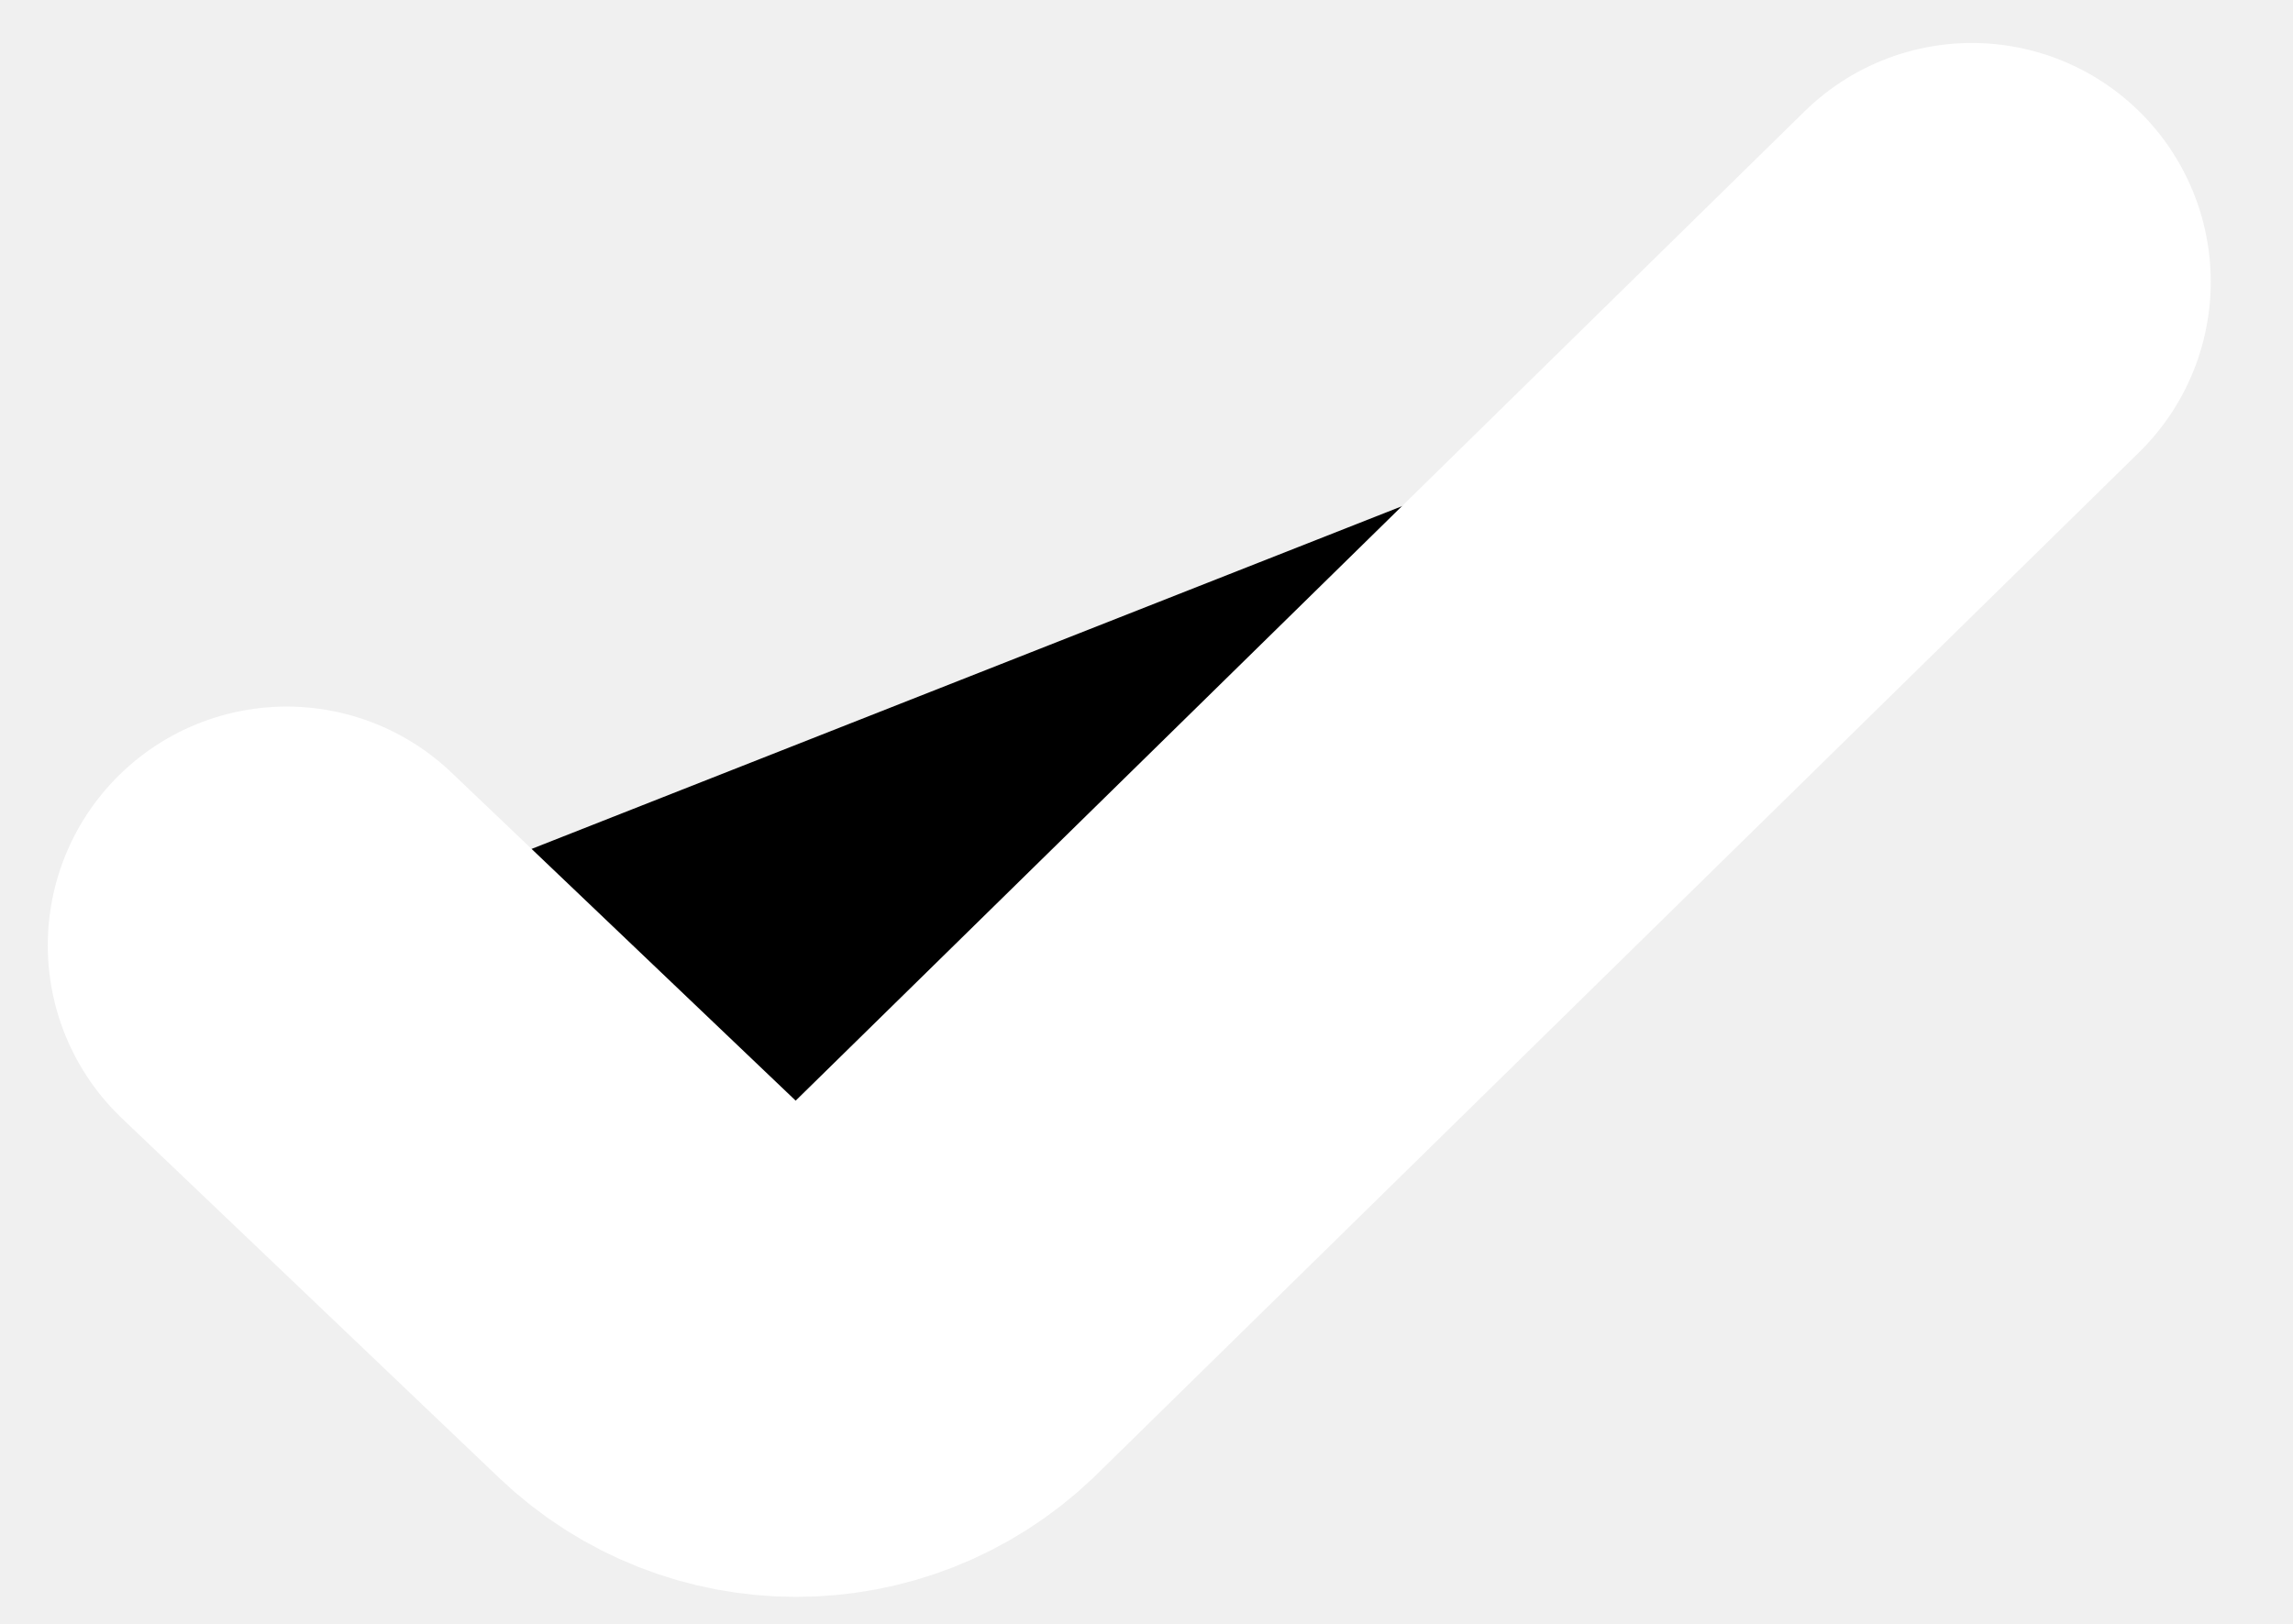
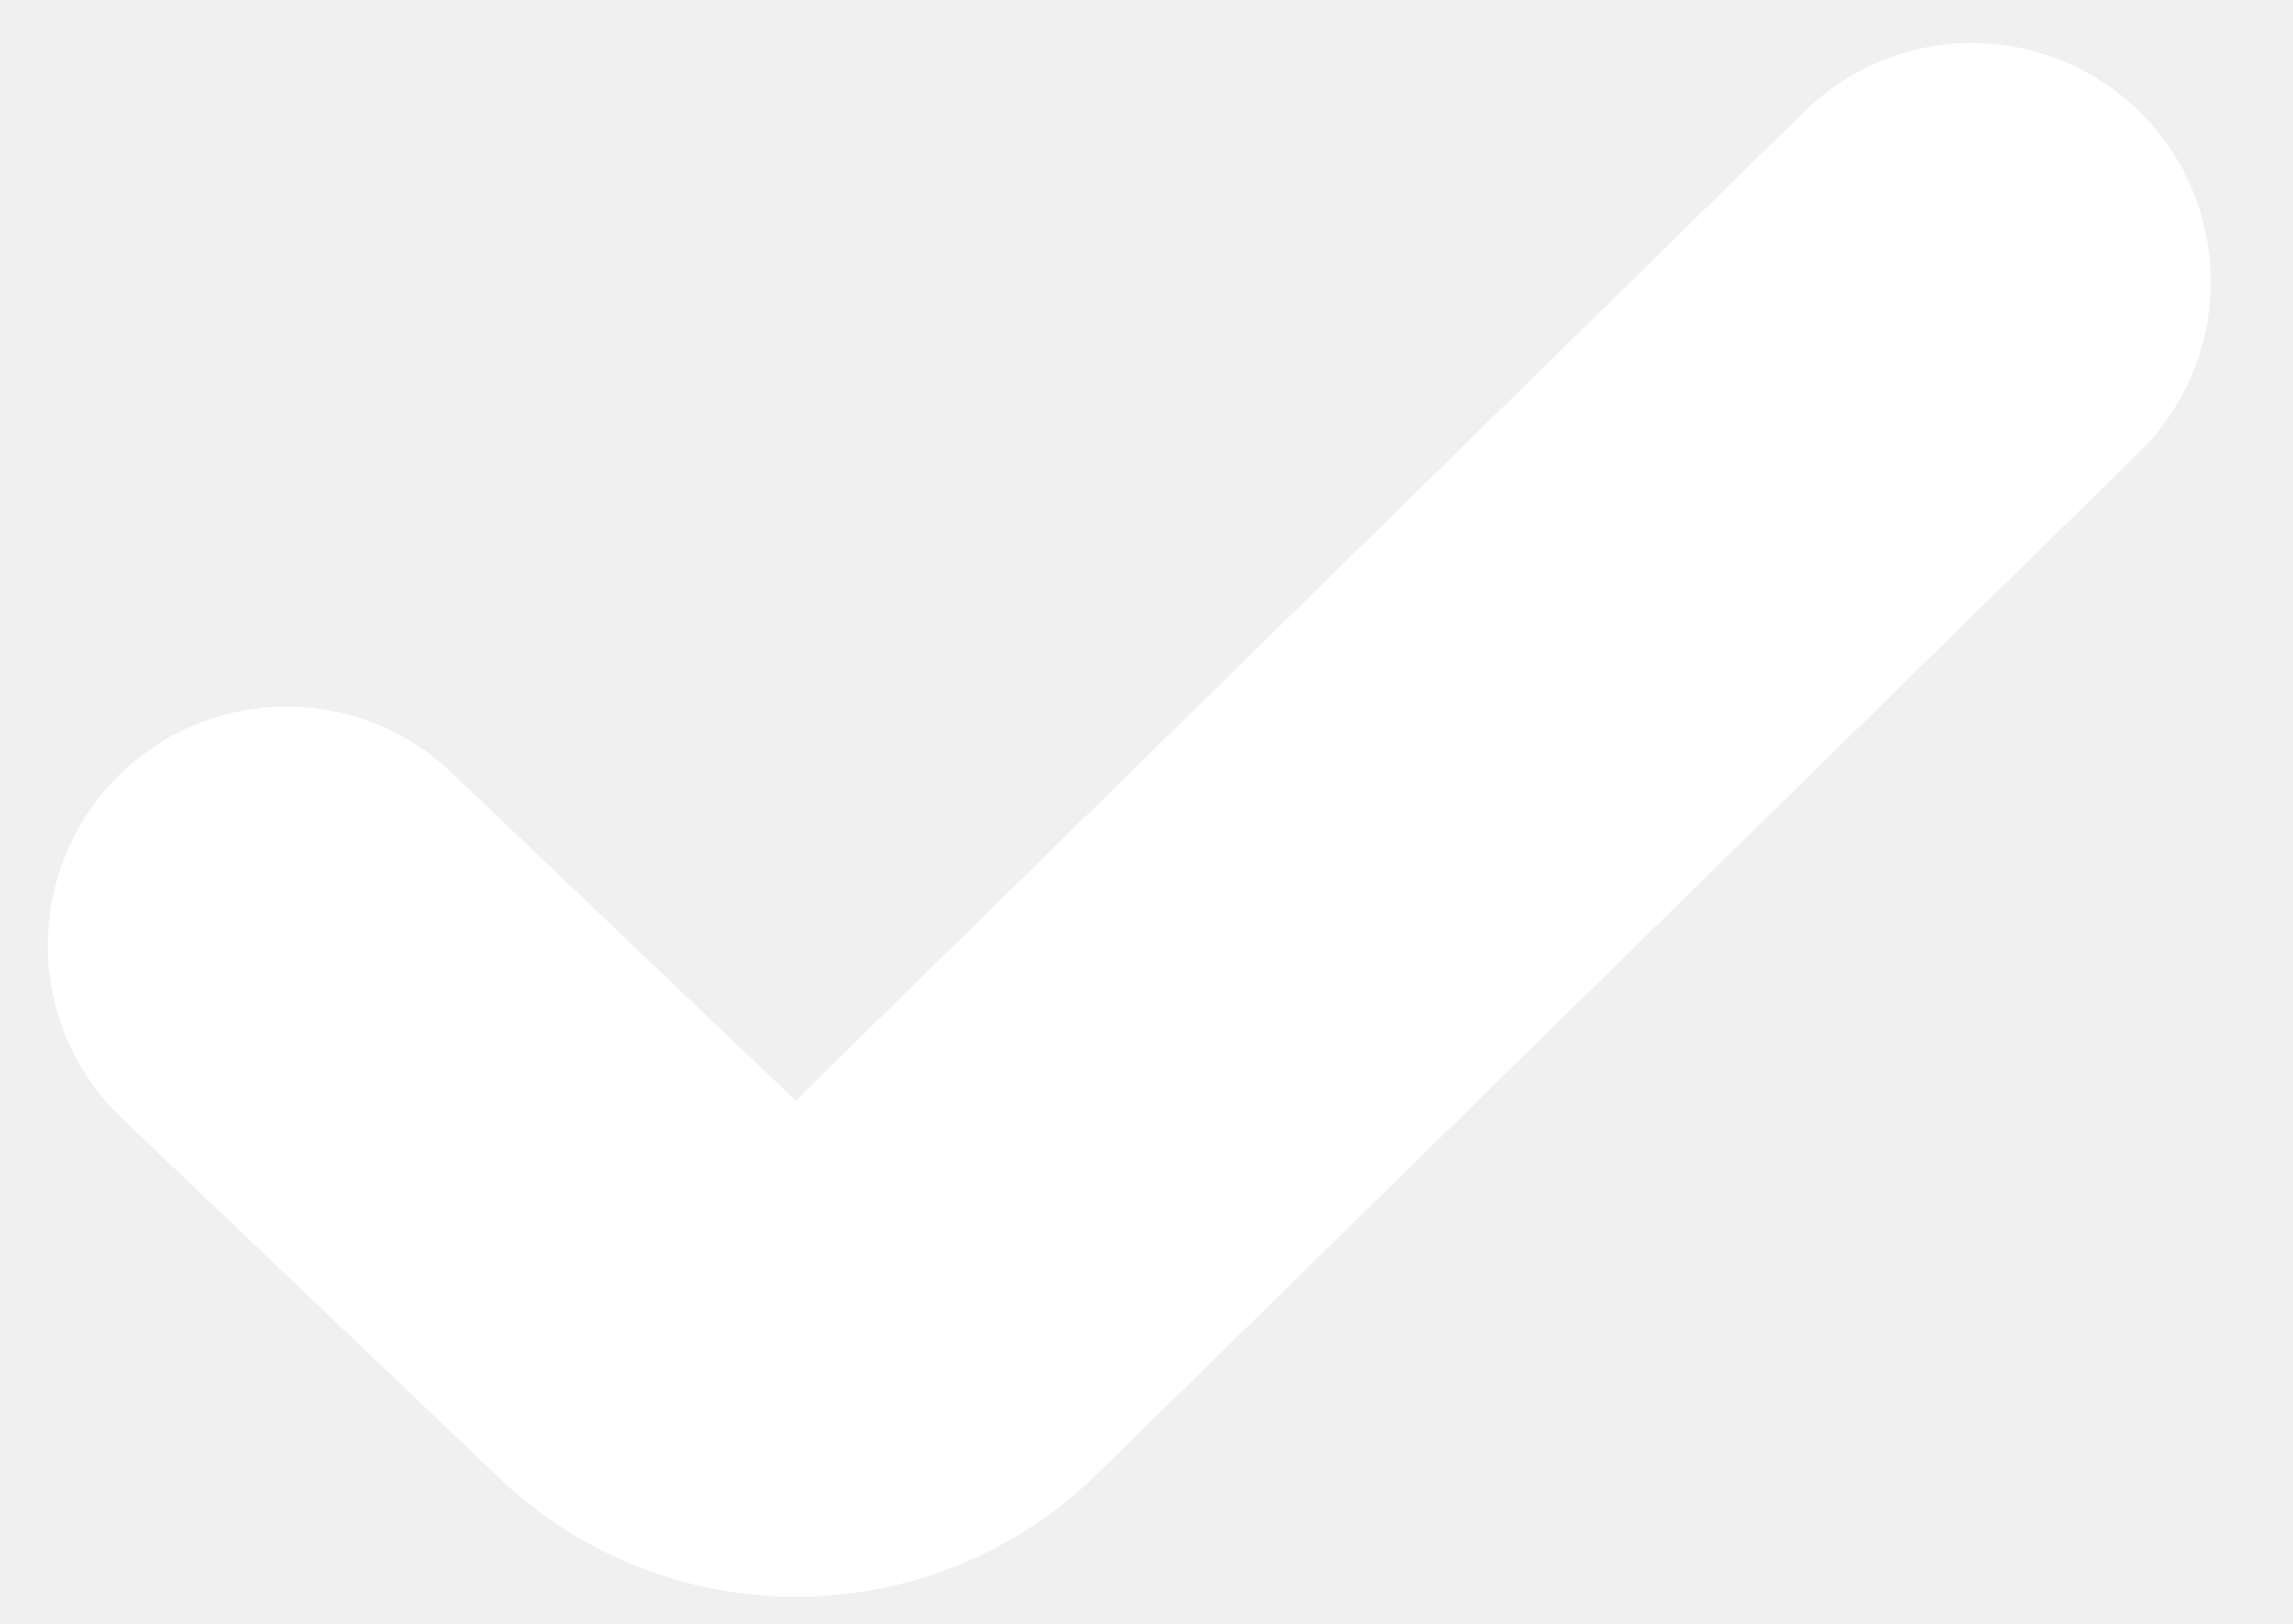
<svg xmlns="http://www.w3.org/2000/svg" width="24px" height="17px" viewBox="0 0 24 17" version="1.1">
-   <g id="投注注单" stroke="none" stroke-width="1" fill="currentColor" fill-rule="evenodd" stroke-linecap="round" stroke-linejoin="round">
+   <g id="投注注单" stroke="none" stroke-width="1" fill="none" fill-rule="evenodd" stroke-linecap="round" stroke-linejoin="round">
    <g id="进行中-单关＋串关＋提前结算" transform="translate(-684, -188)" stroke="#FFFFFF" stroke-width="5">
      <g id="Group-3" transform="translate(0, 148)">
        <g id="接受陪率-打开" transform="translate(637, 24)">
          <path d="M50,25.897 L53.952,29.665 C54.725,30.402 55.941,30.402 56.714,29.665 L67.639,18.95" id="路径" />
        </g>
      </g>
    </g>
  </g>
</svg>
